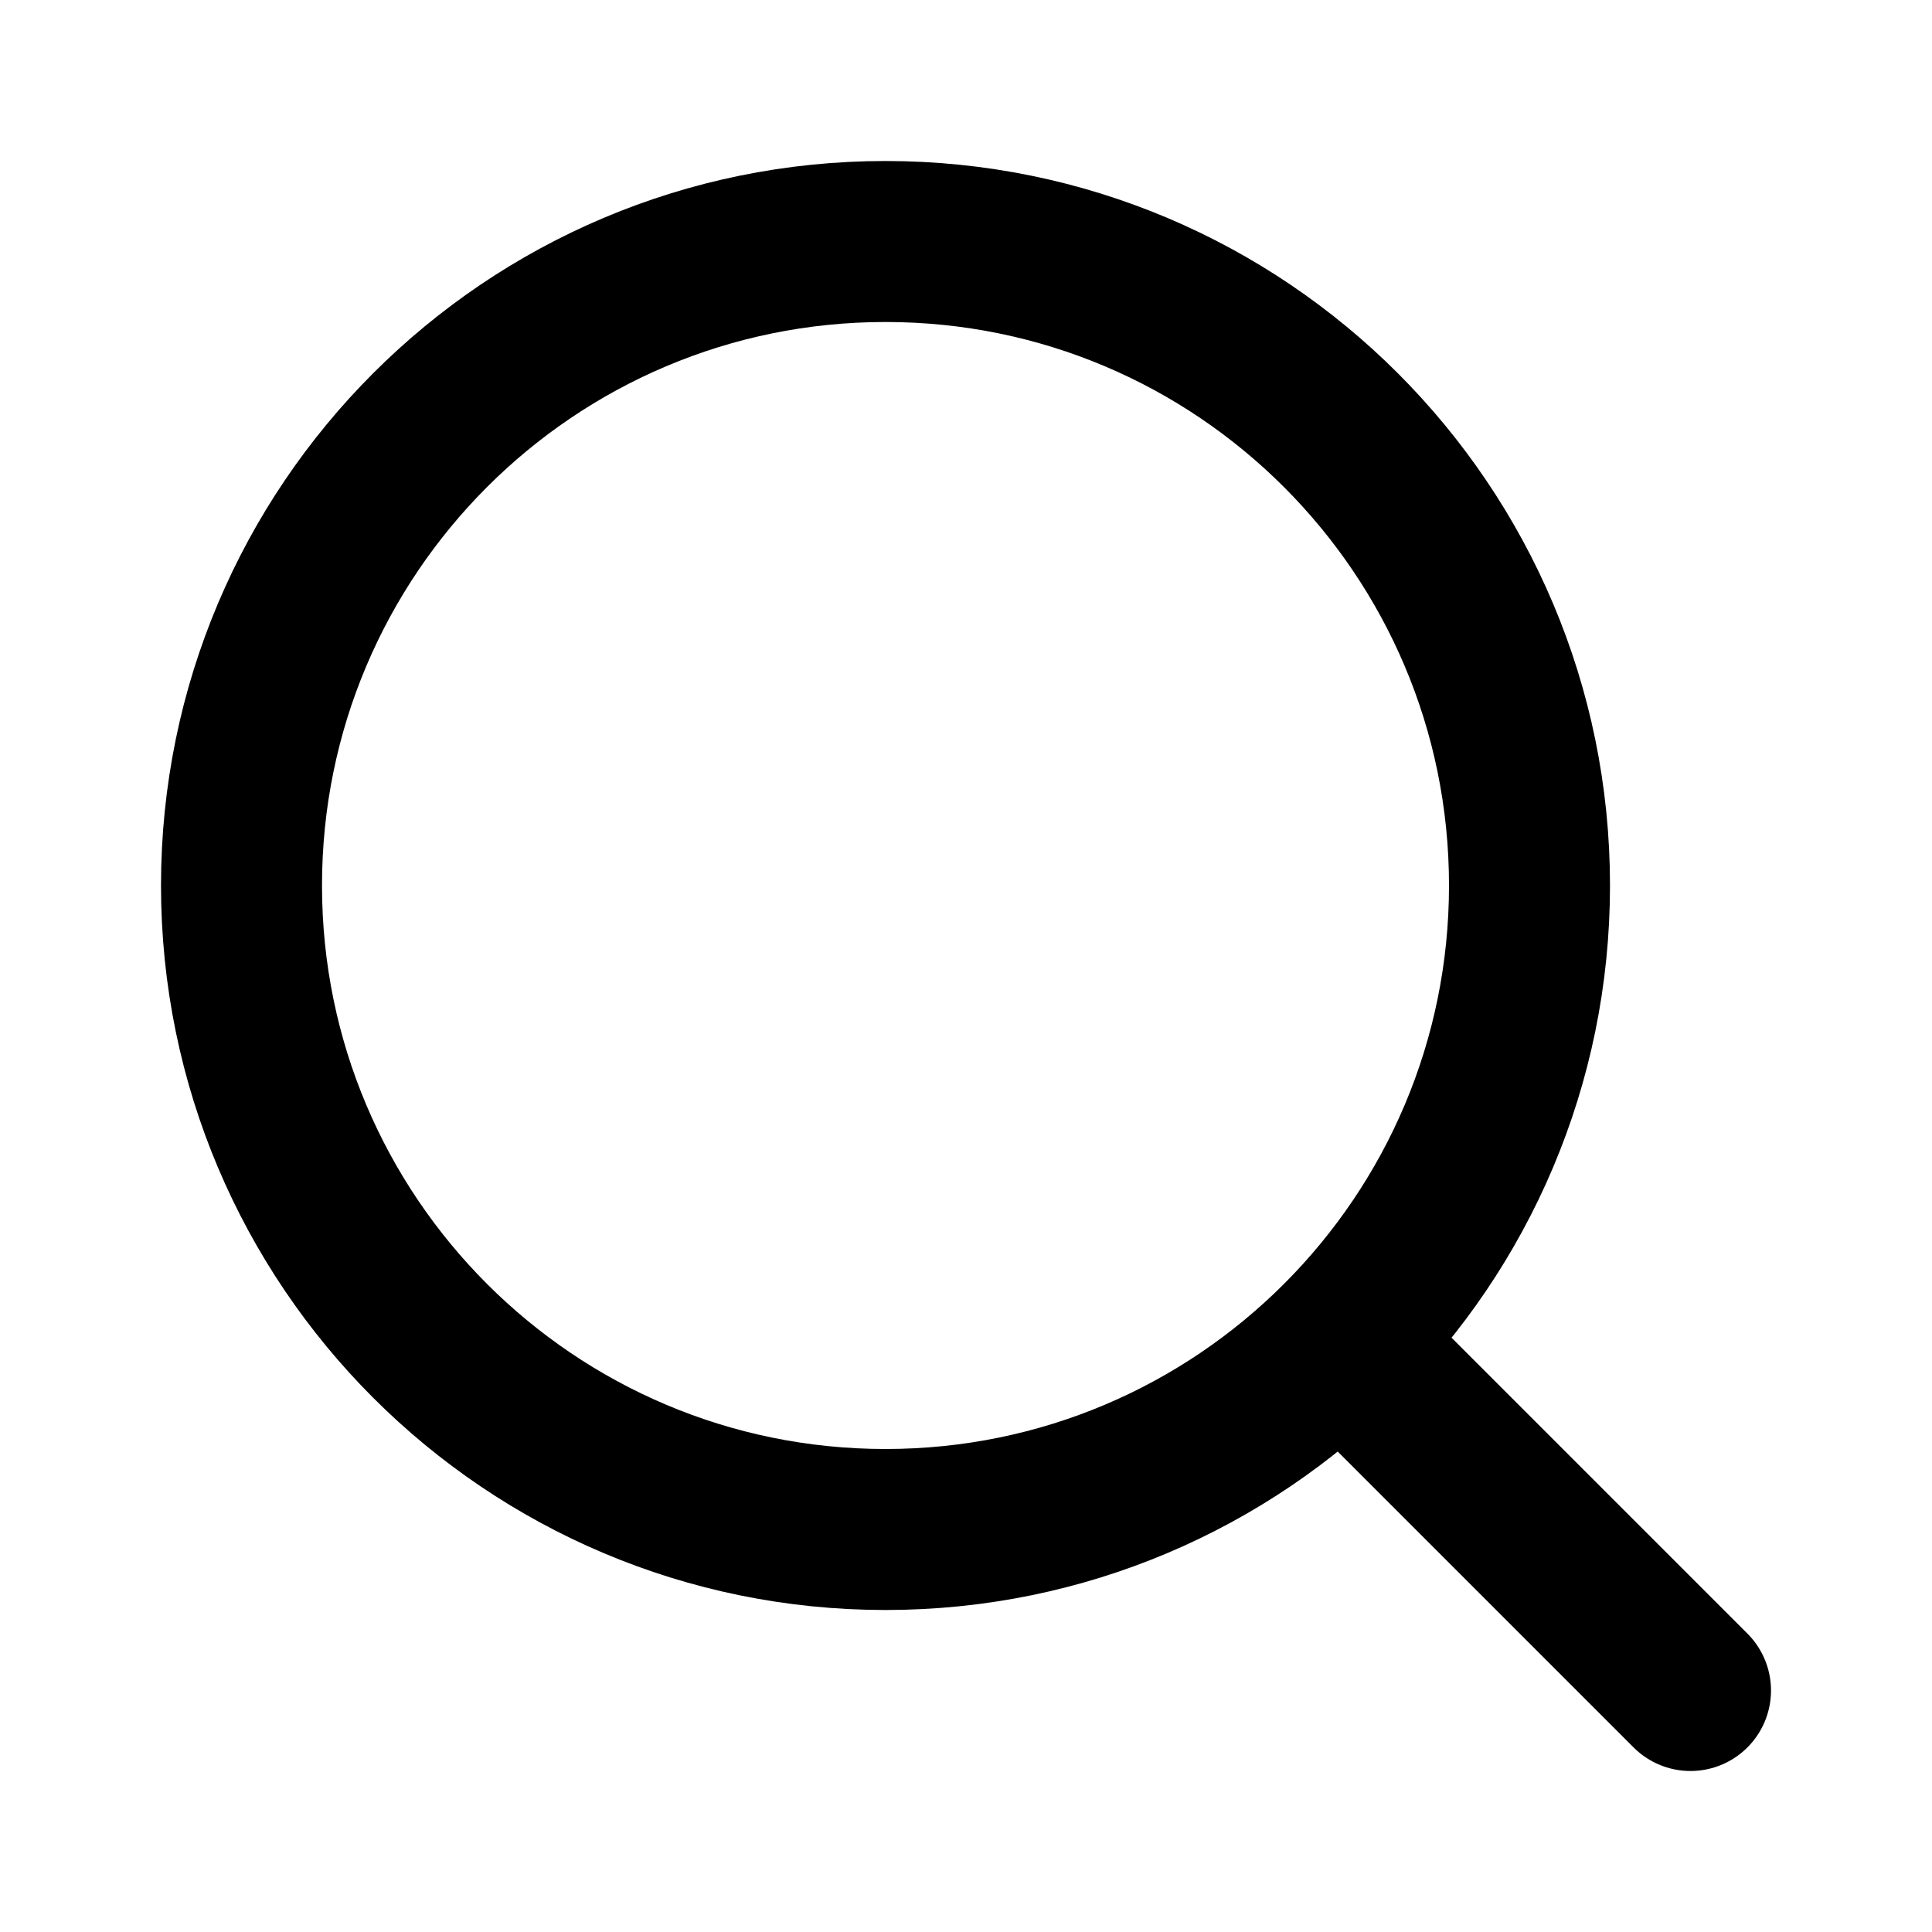
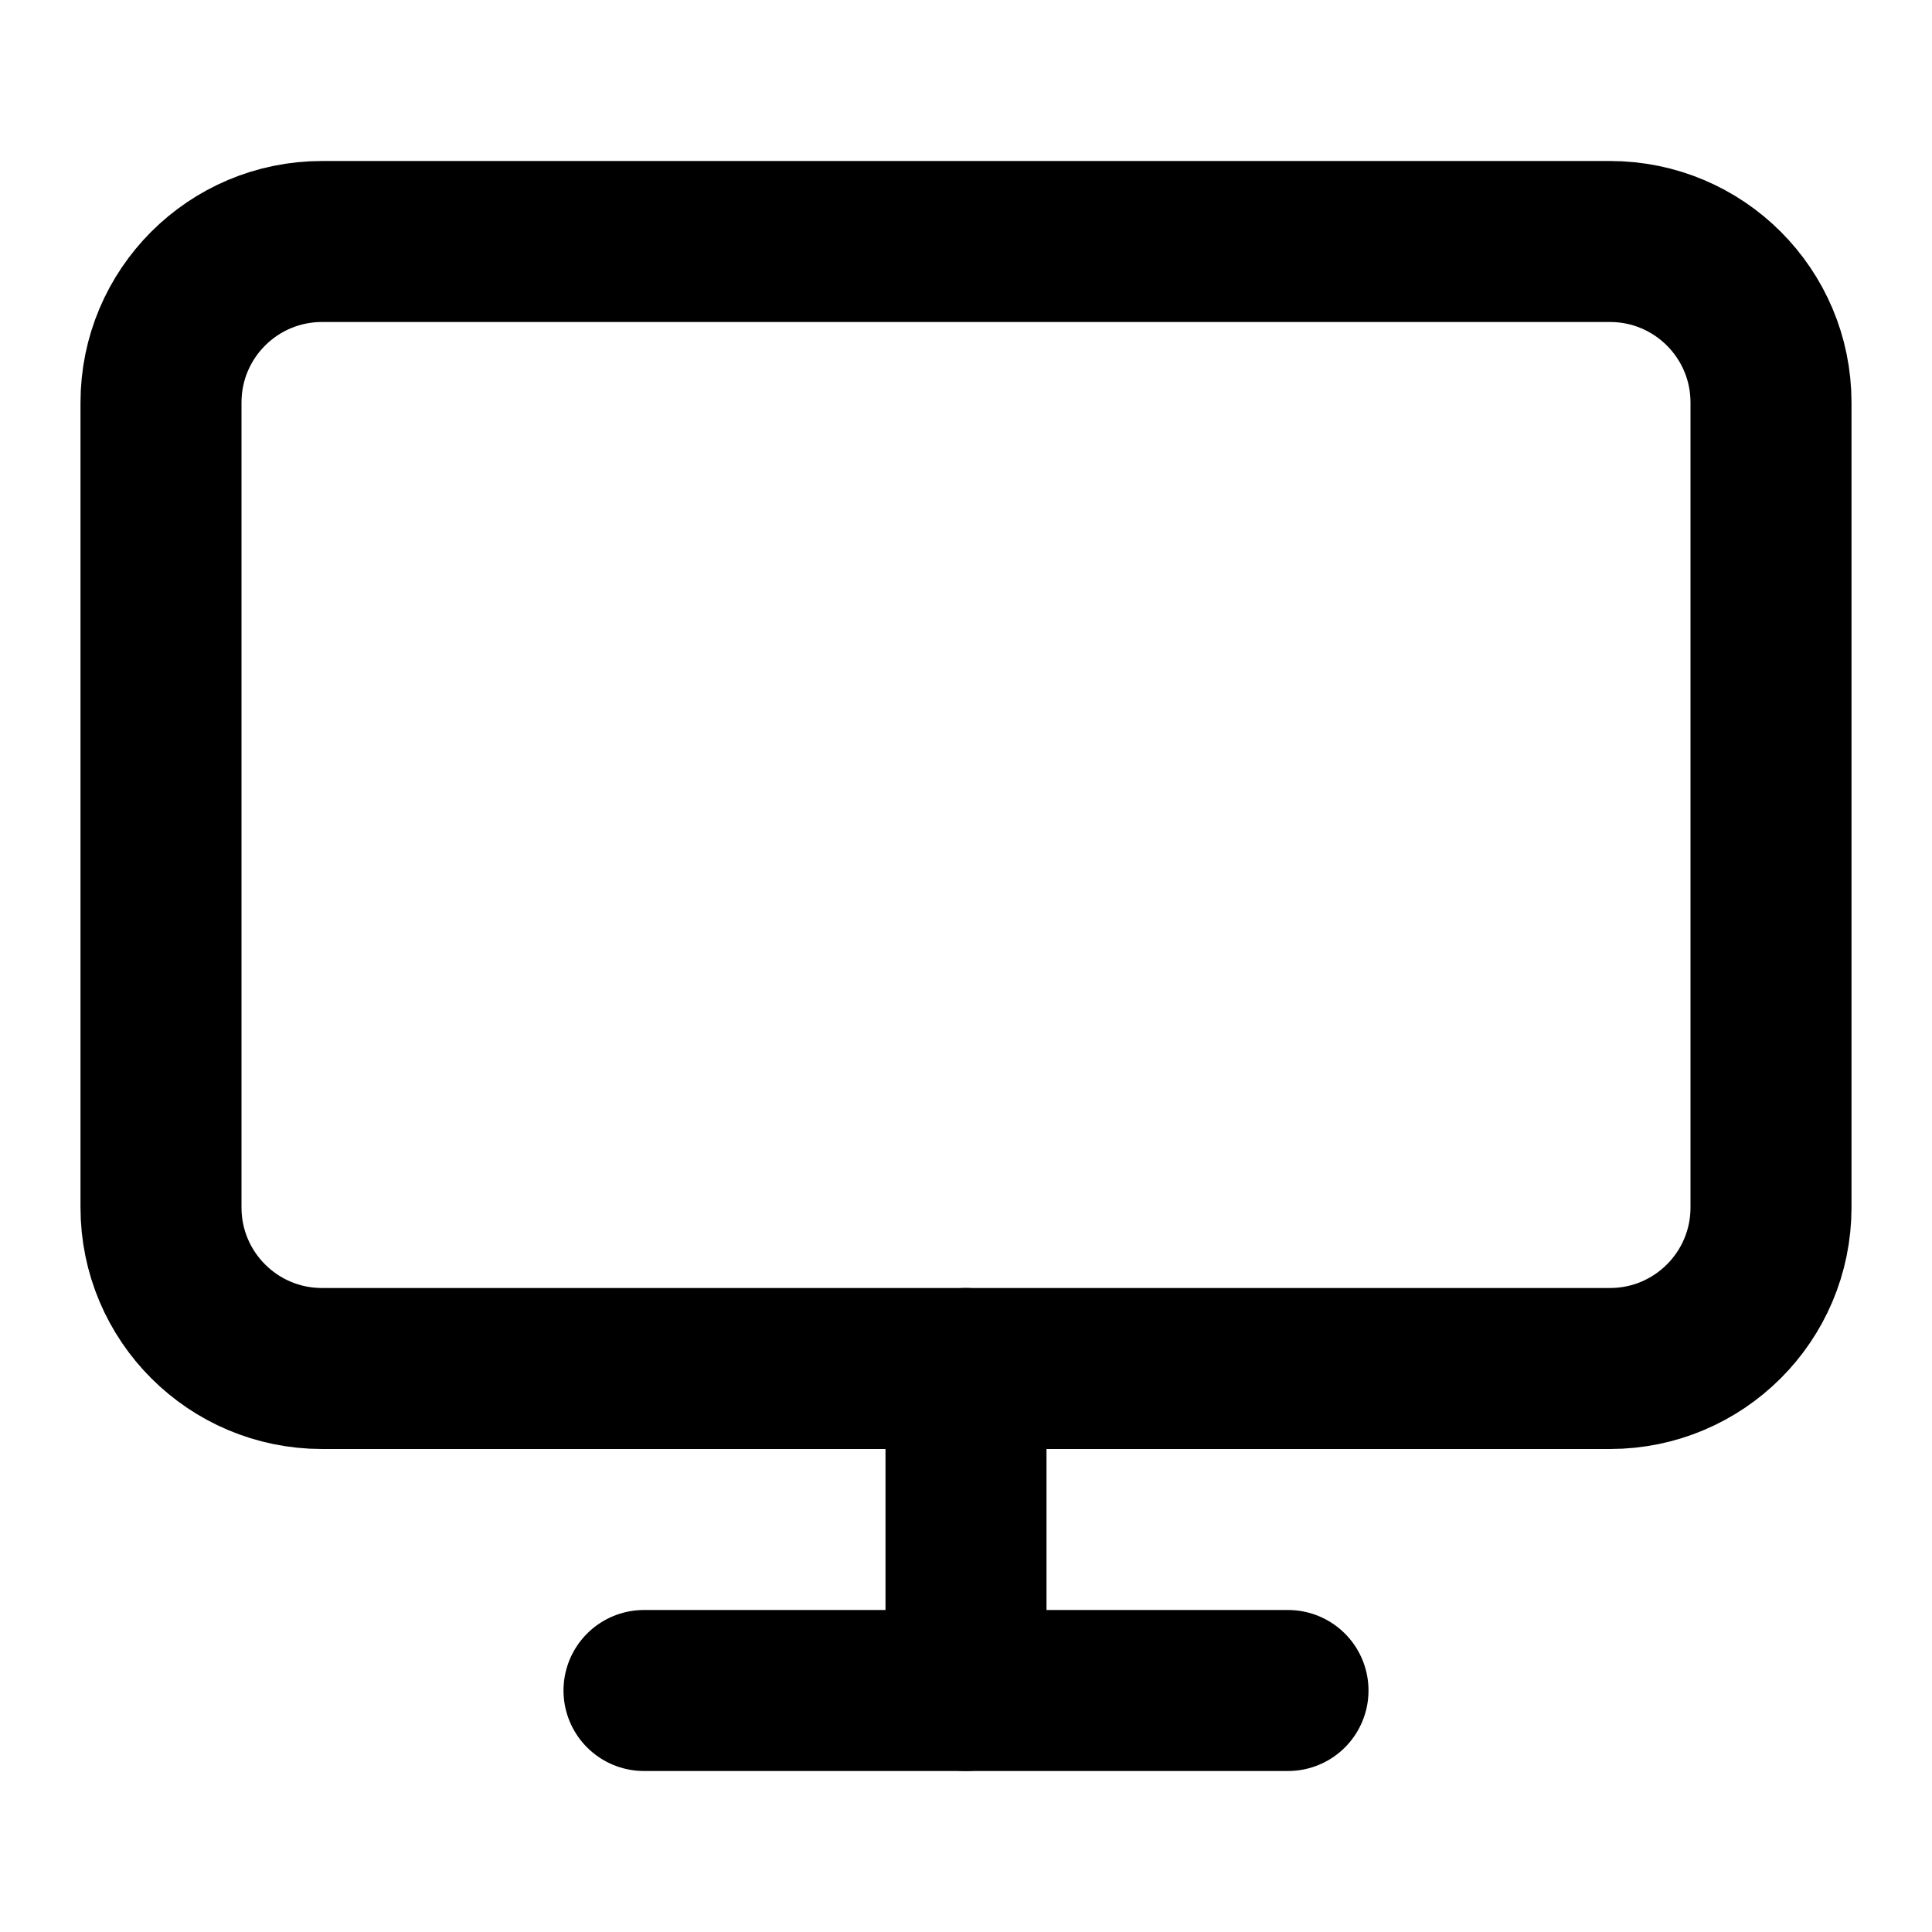
<svg xmlns="http://www.w3.org/2000/svg" width="24" height="24" viewBox="0 0 24 24" fill="none" stroke="currentColor" stroke-width="2" stroke-linecap="round" stroke-linejoin="round">
-   <path d="m21 21-4.34-4.34" />
-   <circle cx="11" cy="11" r="8" />
+   <rect width="20" height="14" x="2" y="3" rx="2" />
+   <line x1="8" x2="16" y1="21" y2="21" />
+   <line x1="12" x2="12" y1="17" y2="21" />
</svg>
